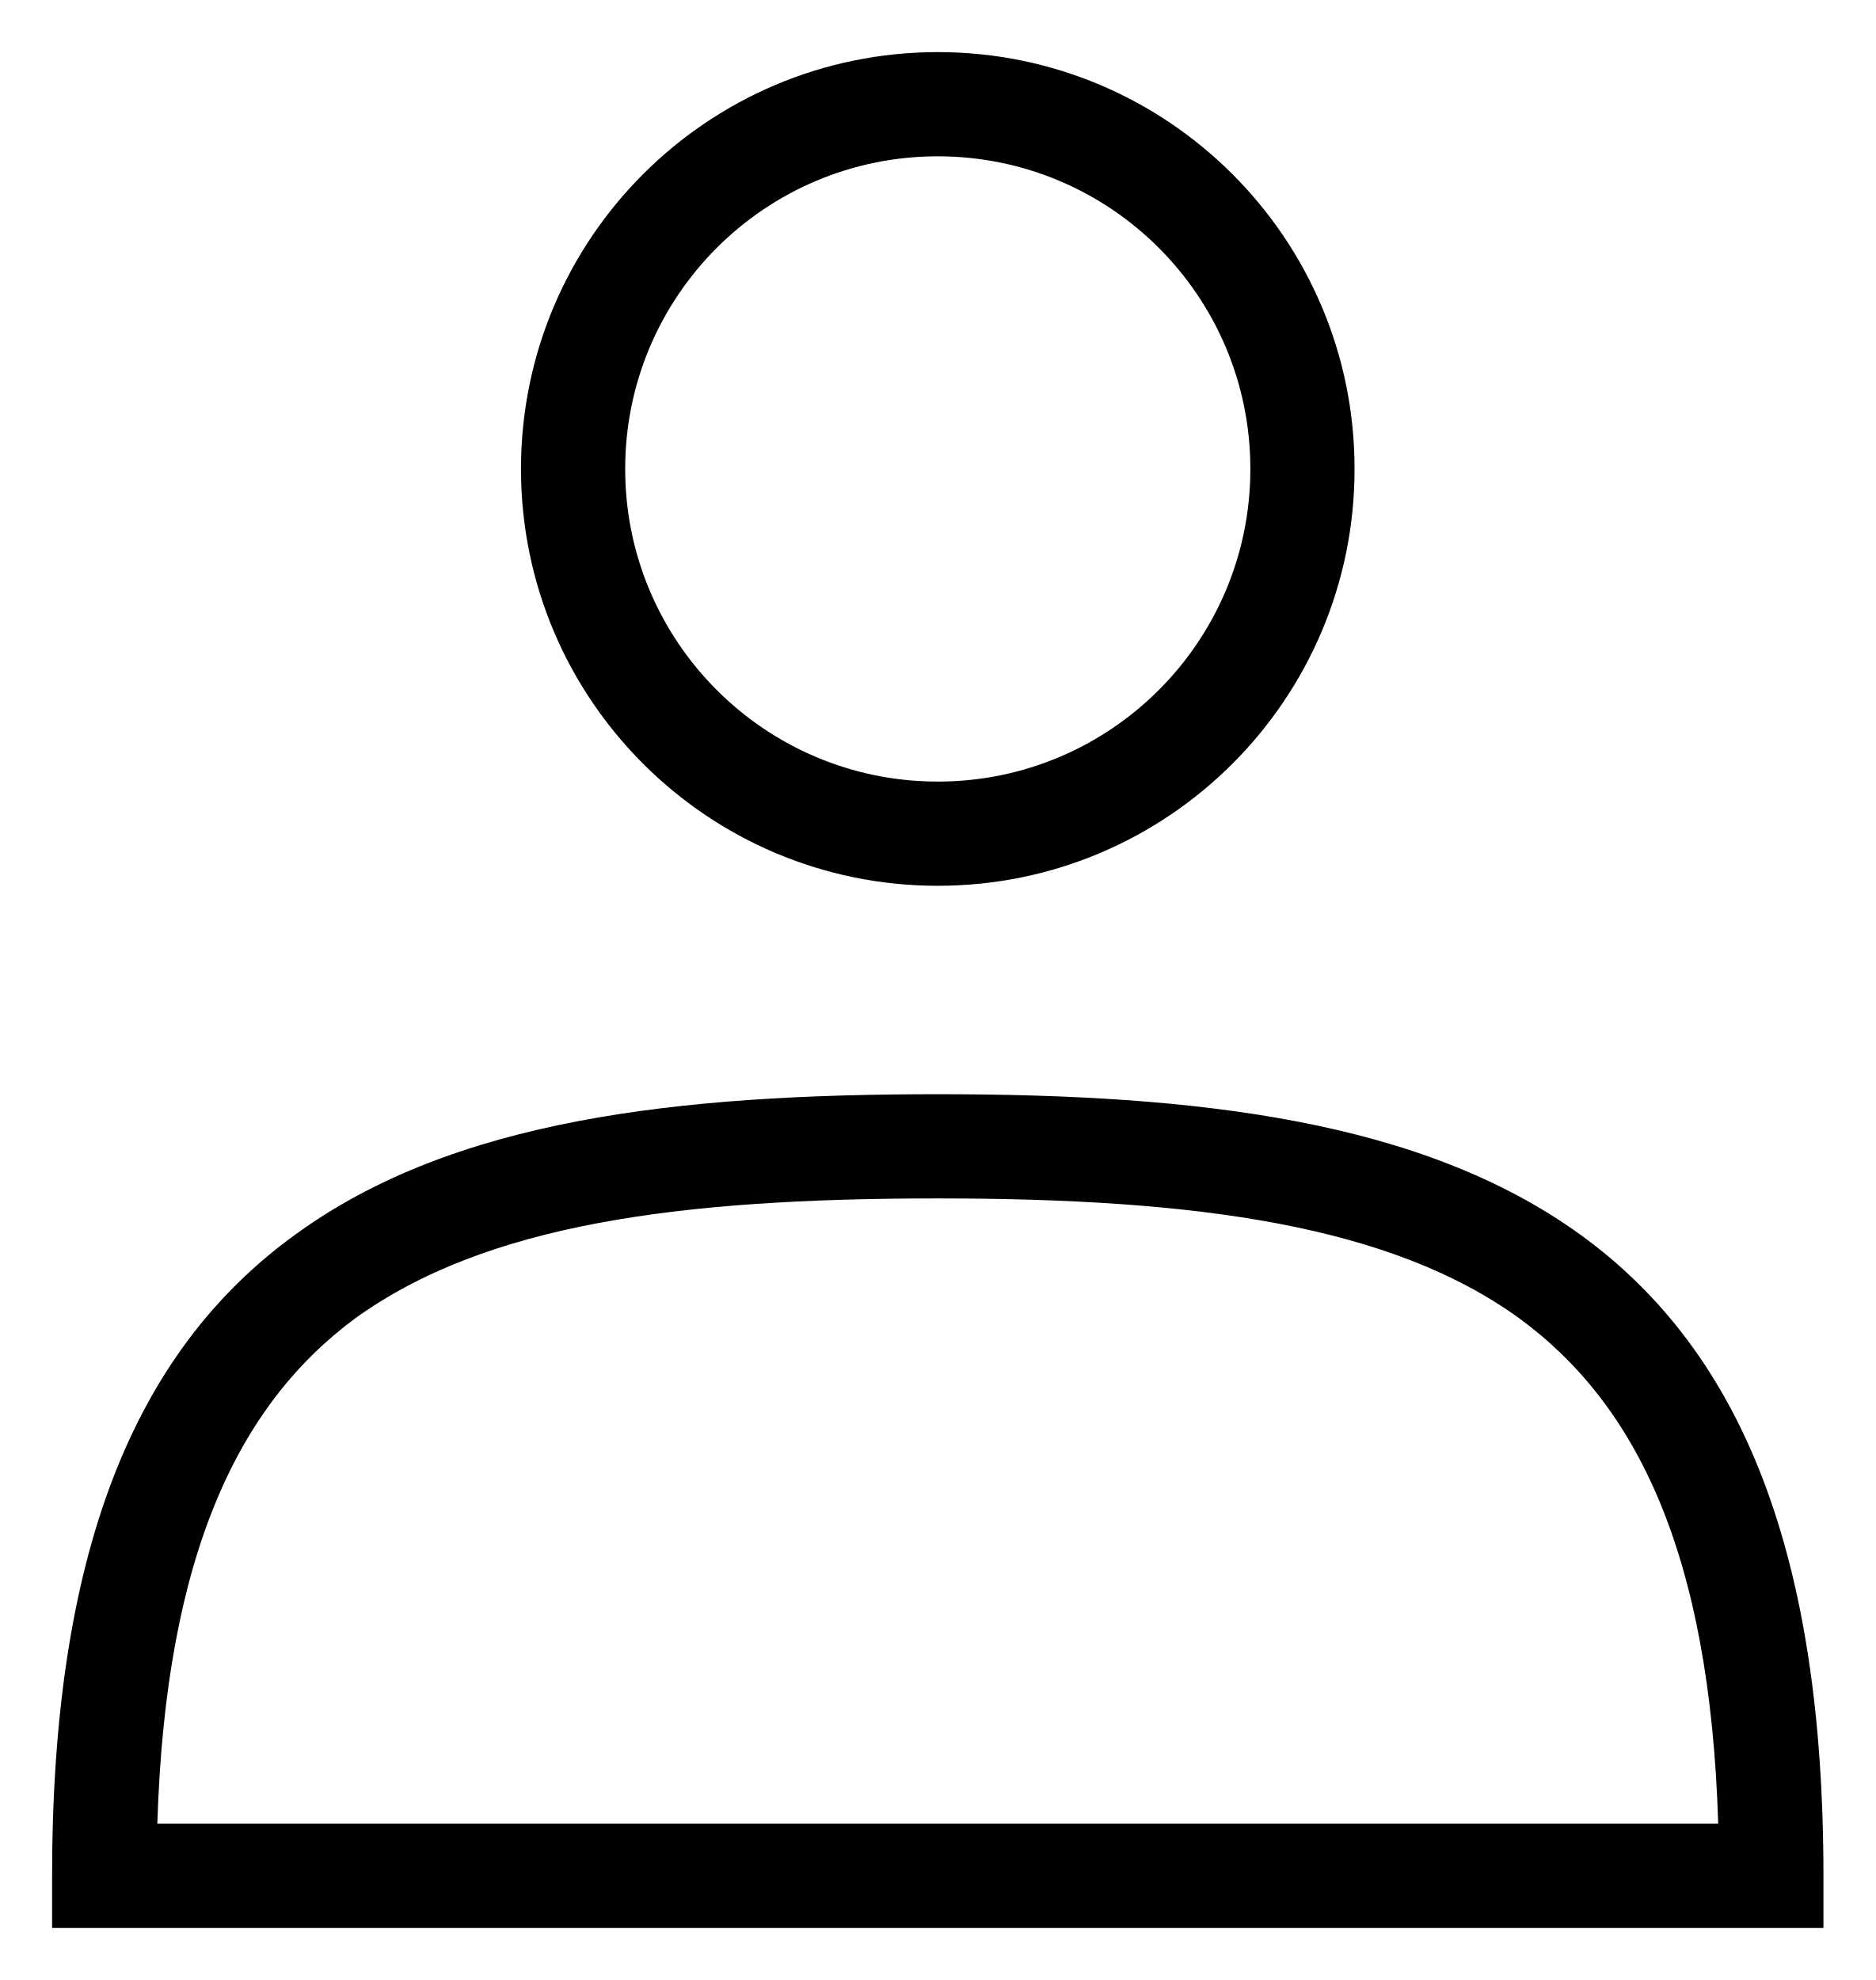
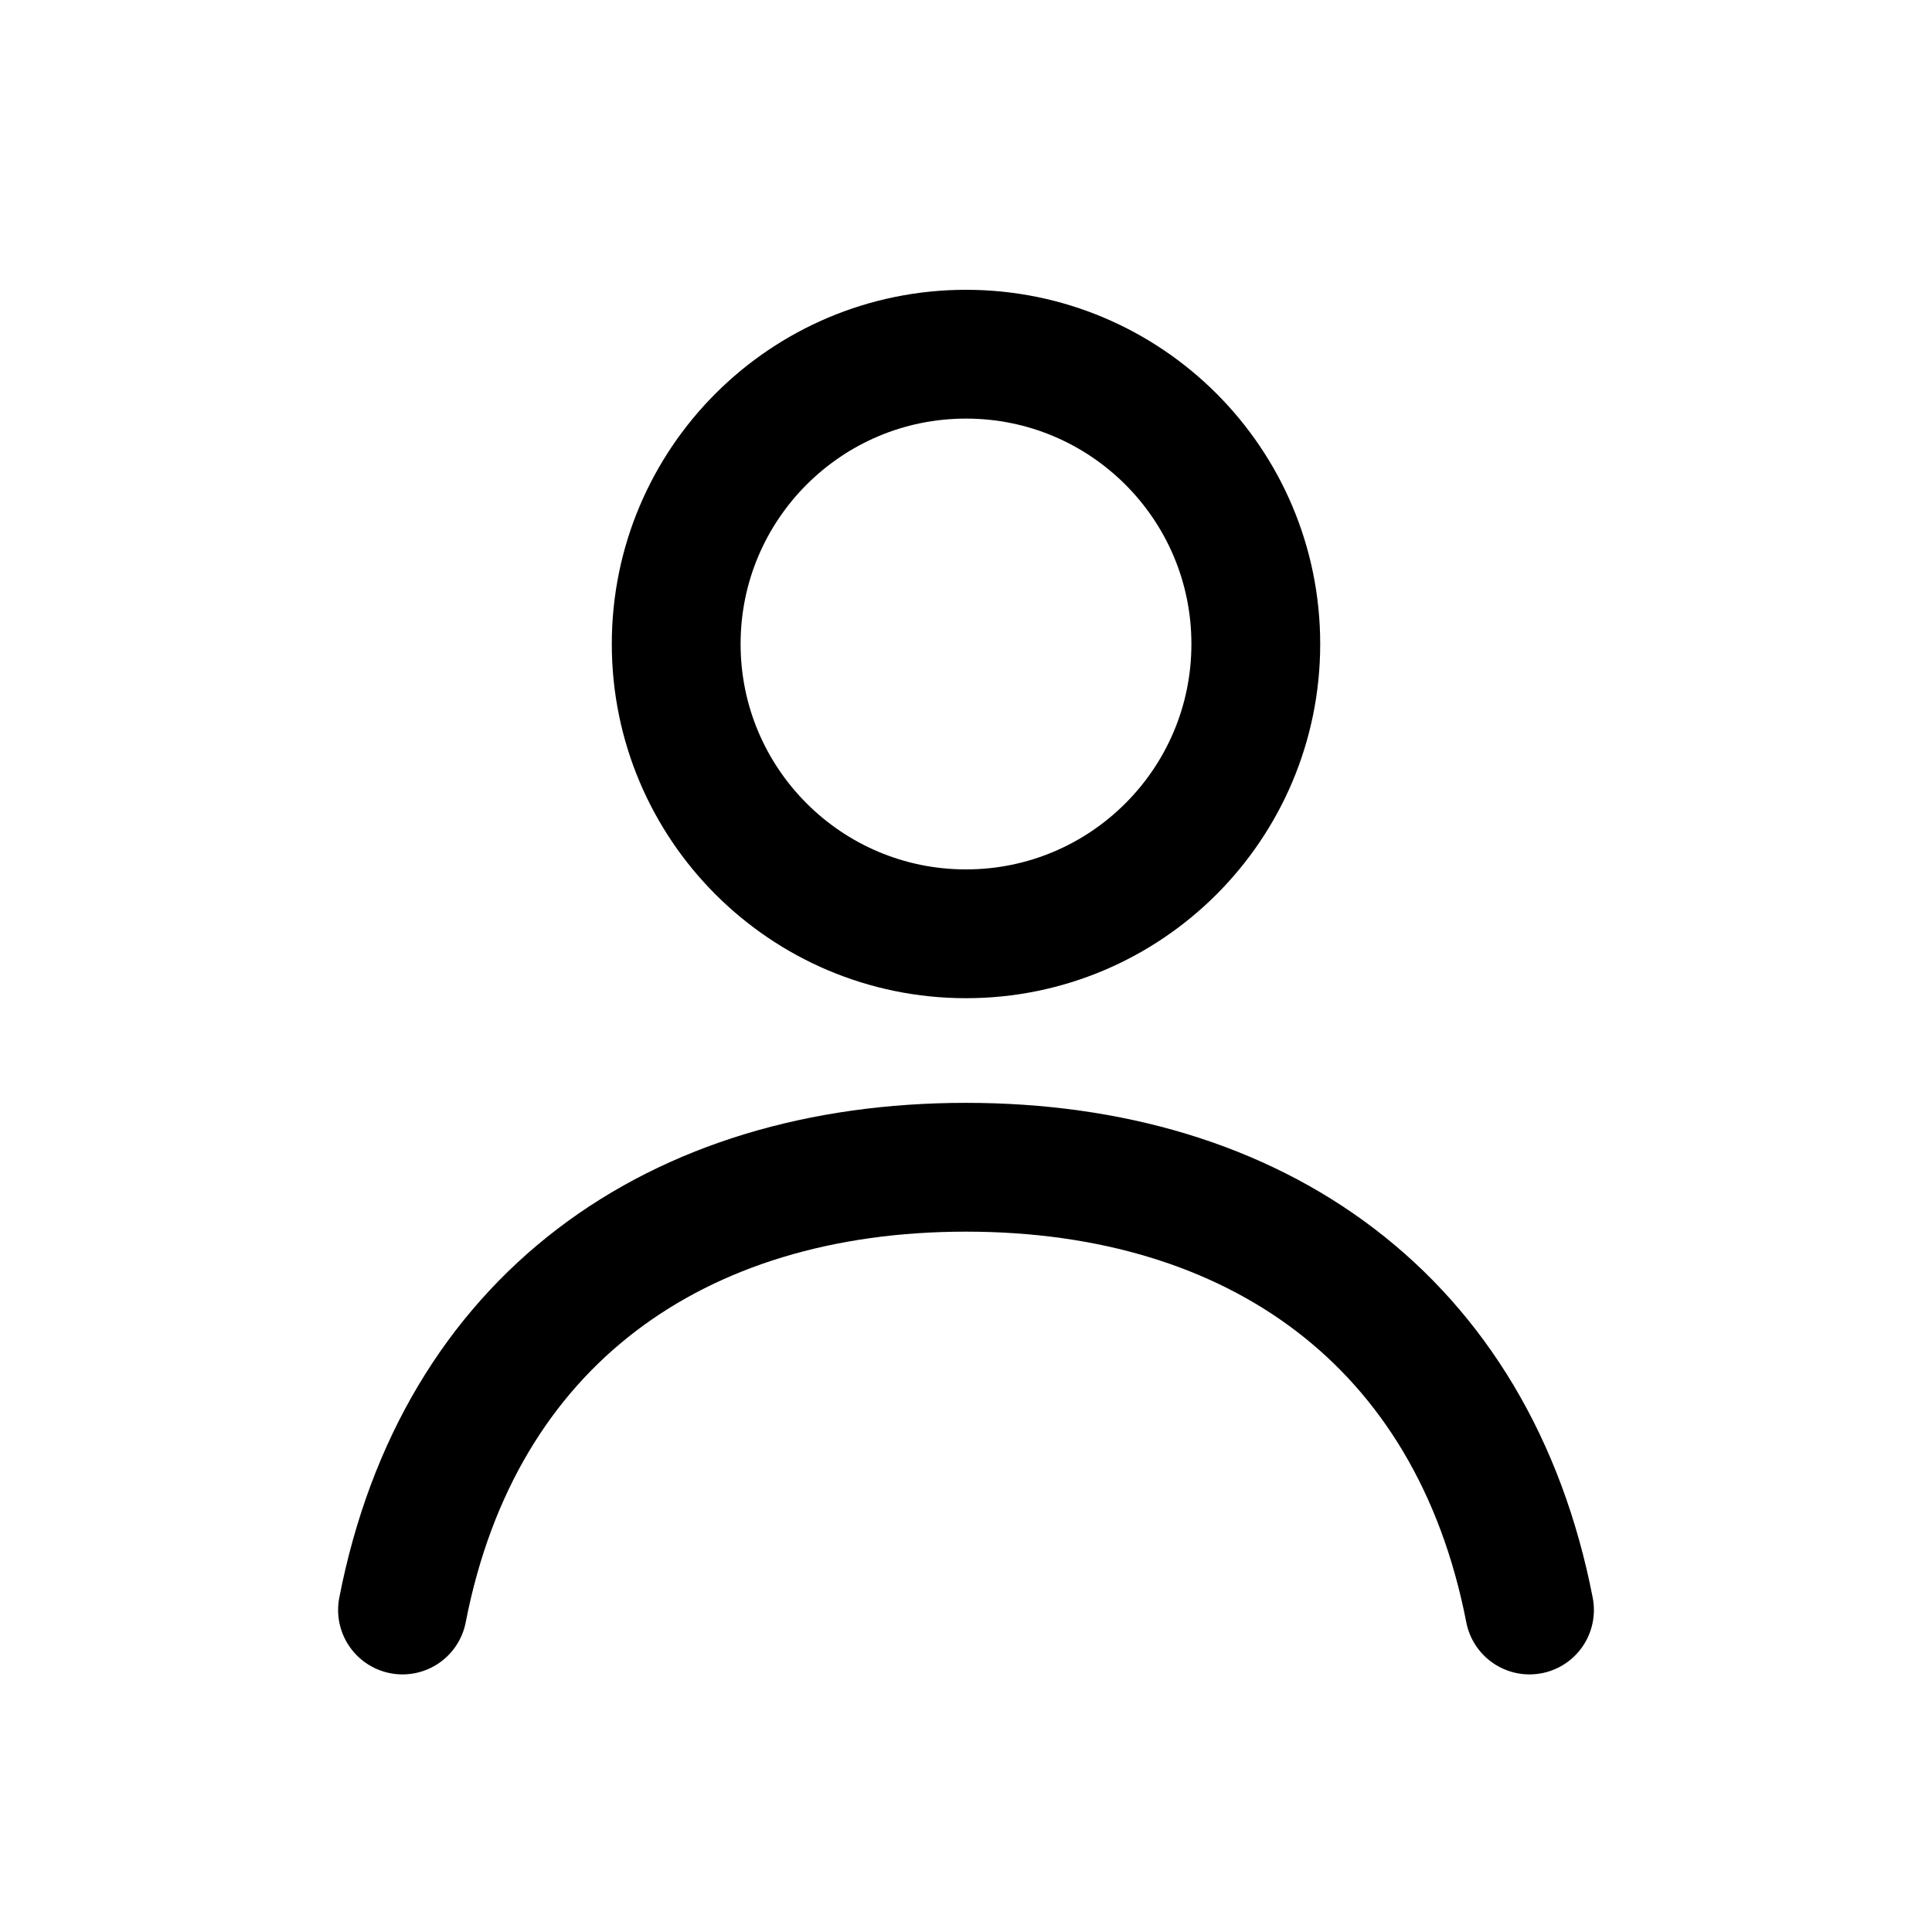
- <svg xmlns="http://www.w3.org/2000/svg" fill="none" class="icon icon-account" viewBox="0 0 18 19">
-   <path fill="currentColor" fill-rule="evenodd" d="M6 4.5a3 3 0 1 1 6 0 3 3 0 0 1-6 0m3-4a4 4 0 1 0 0 8 4 4 0 0 0 0-8m5.58 12.15c1.12.82 1.83 2.24 1.91 4.85H1.51c.08-2.6.79-4.03 1.9-4.85C4.66 11.75 6.5 11.5 9 11.5s4.35.26 5.58 1.15M9 10.5c-2.5 0-4.65.24-6.17 1.35C1.27 12.98.5 14.93.5 18v.5h17V18c0-3.07-.77-5.02-2.33-6.15-1.52-1.1-3.67-1.35-6.17-1.35" clip-rule="evenodd" />
+ <svg xmlns="http://www.w3.org/2000/svg" fill="none" stroke="currentColor" stroke-width="1.6" stroke-linecap="round" stroke-linejoin="round" class="icon icon-account" viewBox="0 0 24 24">
+   <circle cx="12" cy="8" r="3.6" />
+   <path d="M5 20c.7-3.6 3.4-5.5 7-5.5s6.3 1.9 7 5.5" />
</svg>
